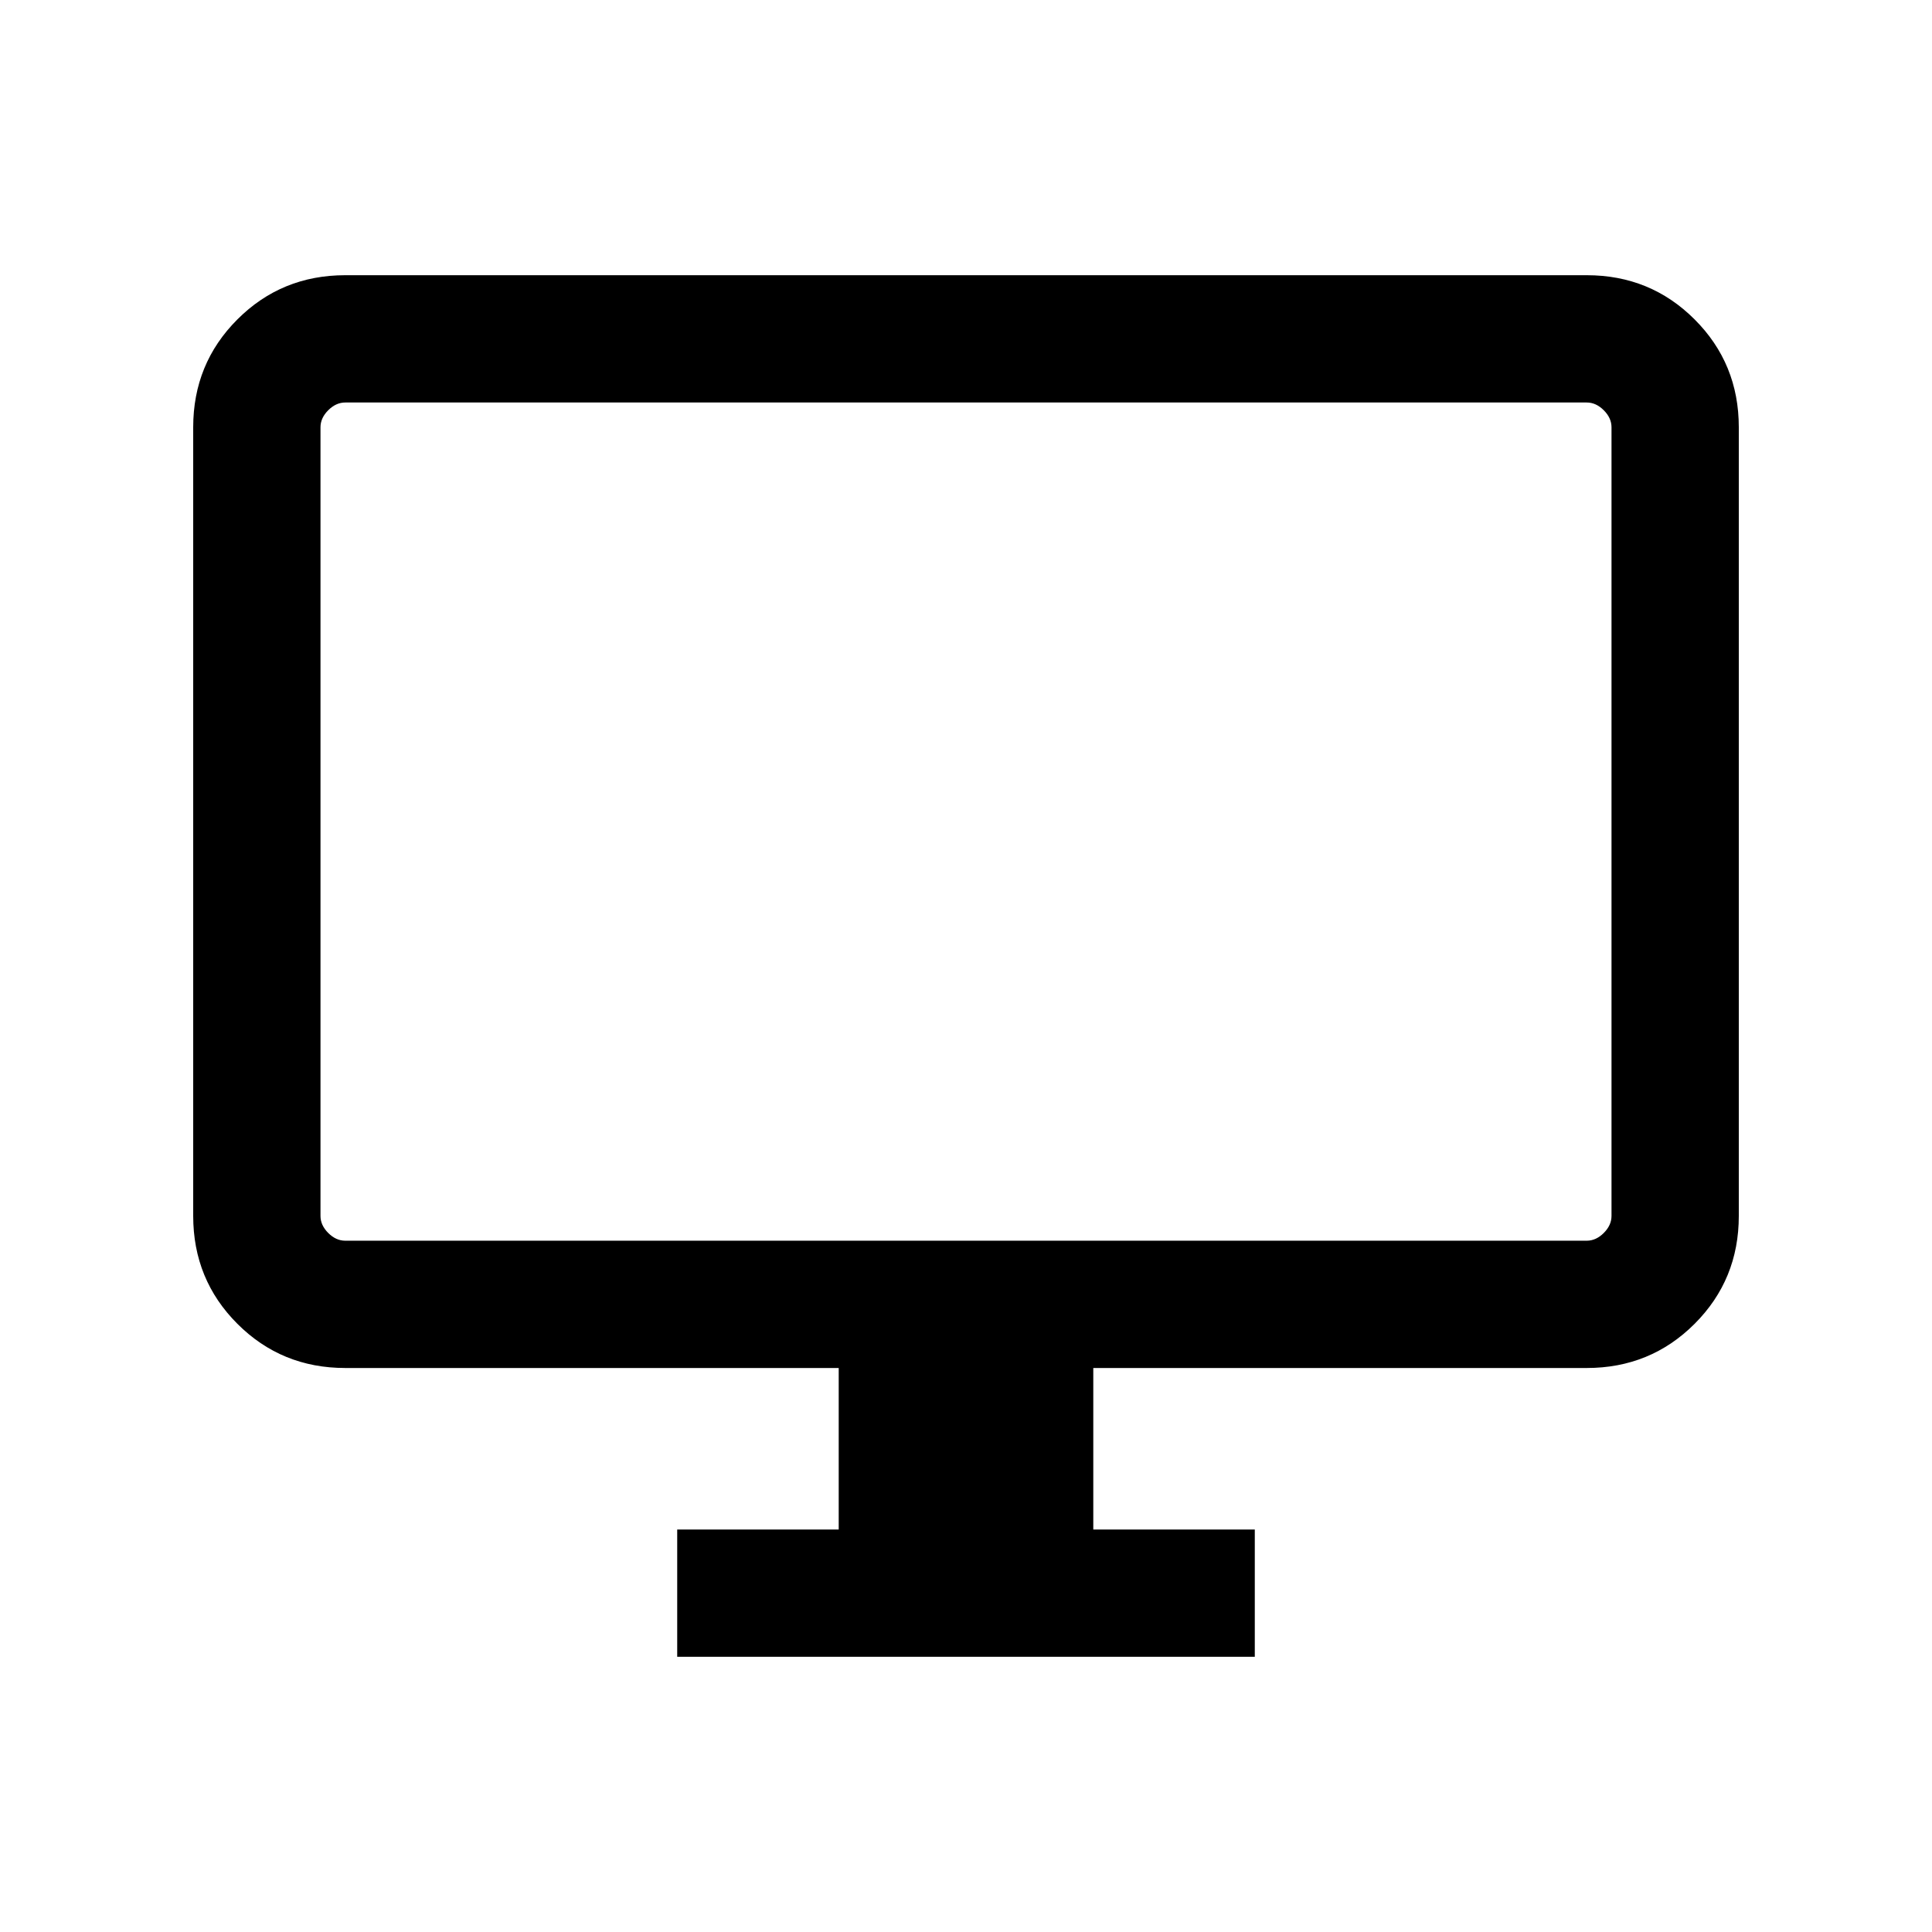
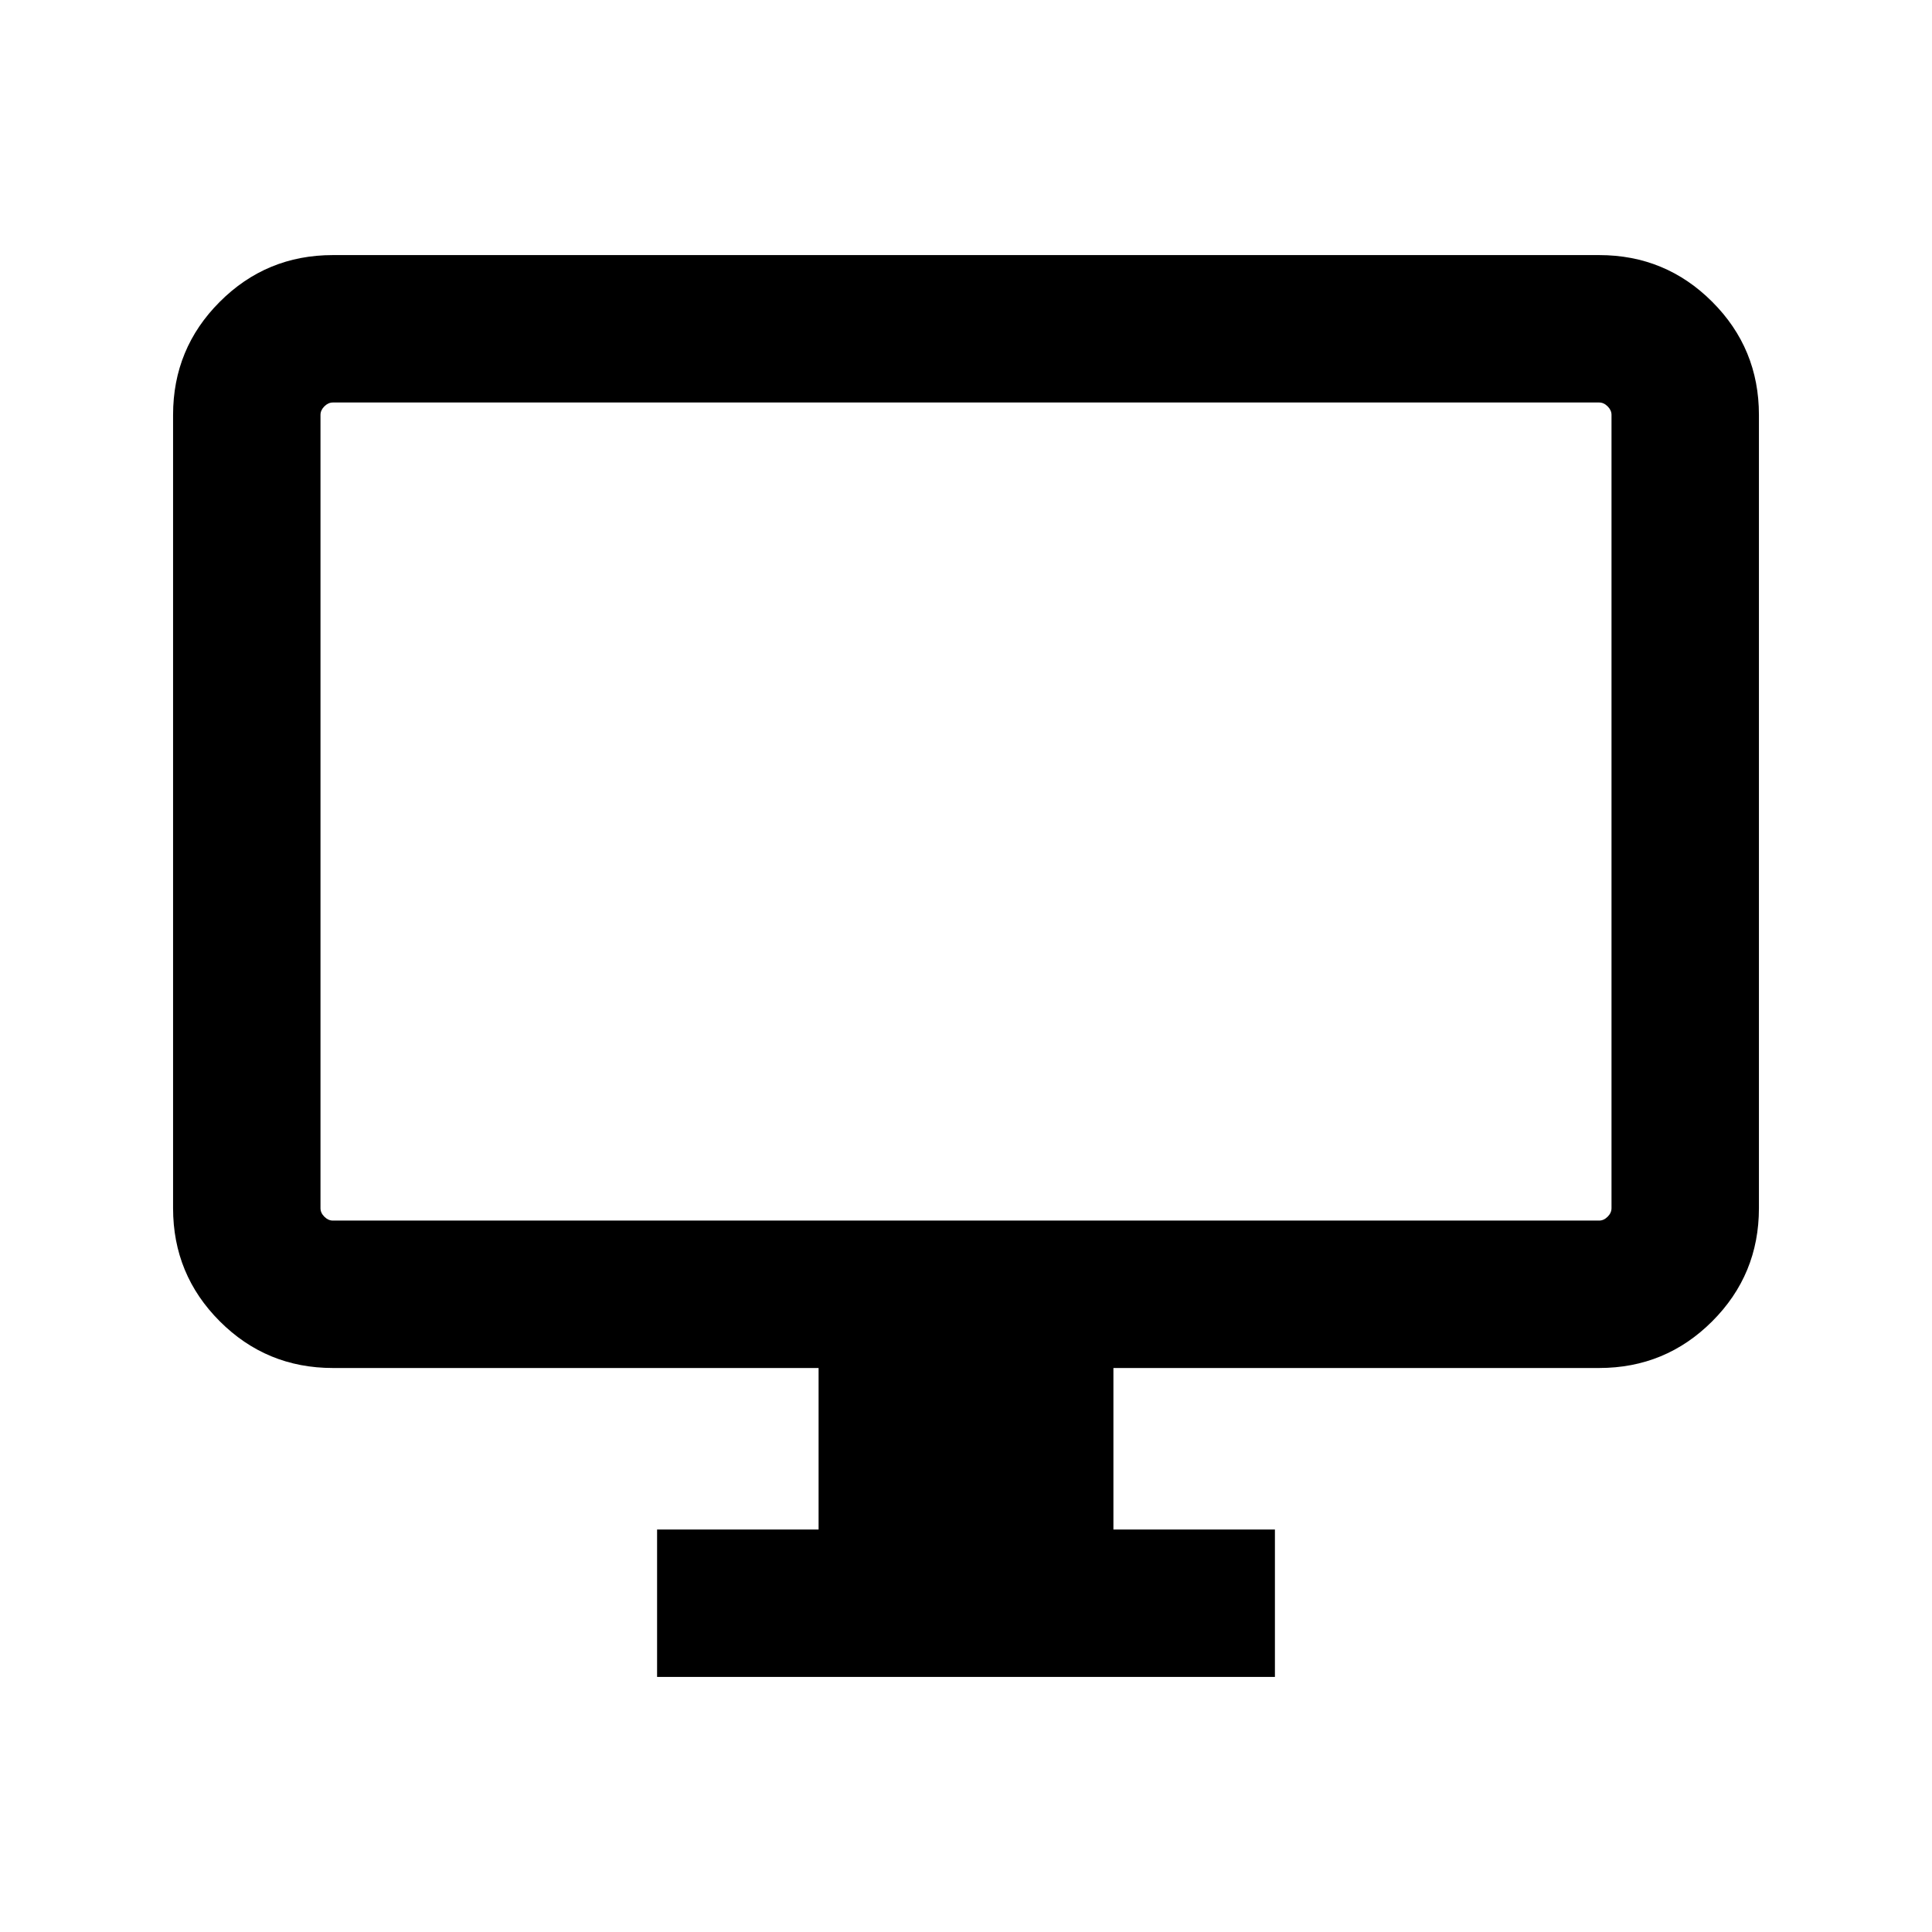
<svg xmlns="http://www.w3.org/2000/svg" width="24" height="24" viewBox="0 -960 960 960" fill="currentColor">
  <g transform="scale(1,-1)">
-     <path d="M336.5 136.75V200H416.75V280.25H171.56Q139.91 280.25 117.96 302.2Q96 324.16 96 355.81V747.69Q96 779.34 117.96 801.29Q139.91 823.25 171.56 823.25H788.44Q820.09 823.25 842.04 801.29Q864 779.34 864 747.69V355.81Q864 324.16 842.04 302.2Q820.09 280.25 788.44 280.25H543.25V200H623.5V136.75ZM171.56 343.5H788.44Q793.06 343.5 796.9 347.34Q800.75 351.19 800.75 355.81V747.69Q800.75 752.31 796.9 756.15Q793.06 760 788.44 760H171.56Q166.94 760 163.1 756.15Q159.25 752.31 159.25 747.69V355.81Q159.25 351.19 163.1 347.34Q166.94 343.5 171.56 343.5ZM159.25 343.5Q159.25 343.5 159.25 347.34Q159.25 351.19 159.25 355.81V747.69Q159.25 752.31 159.25 756.15Q159.25 760 159.25 760Q159.25 760 159.25 756.15Q159.25 752.31 159.25 747.69V355.81Q159.25 351.19 159.25 347.34Q159.25 343.5 159.25 343.5Z" />
+     <path d="M326.5 126.75V200H406.75V280.25H165.4Q132.41 280.25 109.21 303.45Q86 326.66 86 359.65V753.85Q86 786.84 109.21 810.04Q132.41 833.25 165.4 833.25H794.6Q827.59 833.25 850.79 810.04Q874 786.84 874 753.85V359.65Q874 326.66 850.79 303.45Q827.59 280.25 794.6 280.25H553.25V200H633.5V126.75ZM165.4 353.5H794.6Q796.9 353.5 798.83 355.42Q800.75 357.35 800.75 359.65V753.85Q800.75 756.15 798.83 758.08Q796.9 760 794.6 760H165.4Q163.1 760 161.17 758.08Q159.25 756.15 159.25 753.85V359.65Q159.25 357.35 161.17 355.42Q163.1 353.5 165.4 353.5ZM159.25 353.5Q159.25 353.5 159.25 355.42Q159.25 357.35 159.25 359.65V753.85Q159.25 756.15 159.25 758.08Q159.25 760 159.25 760Q159.25 760 159.25 758.08Q159.25 756.15 159.25 753.85V359.65Q159.25 357.35 159.25 355.42Q159.25 353.5 159.25 353.5Z" />
  </g>
</svg>
